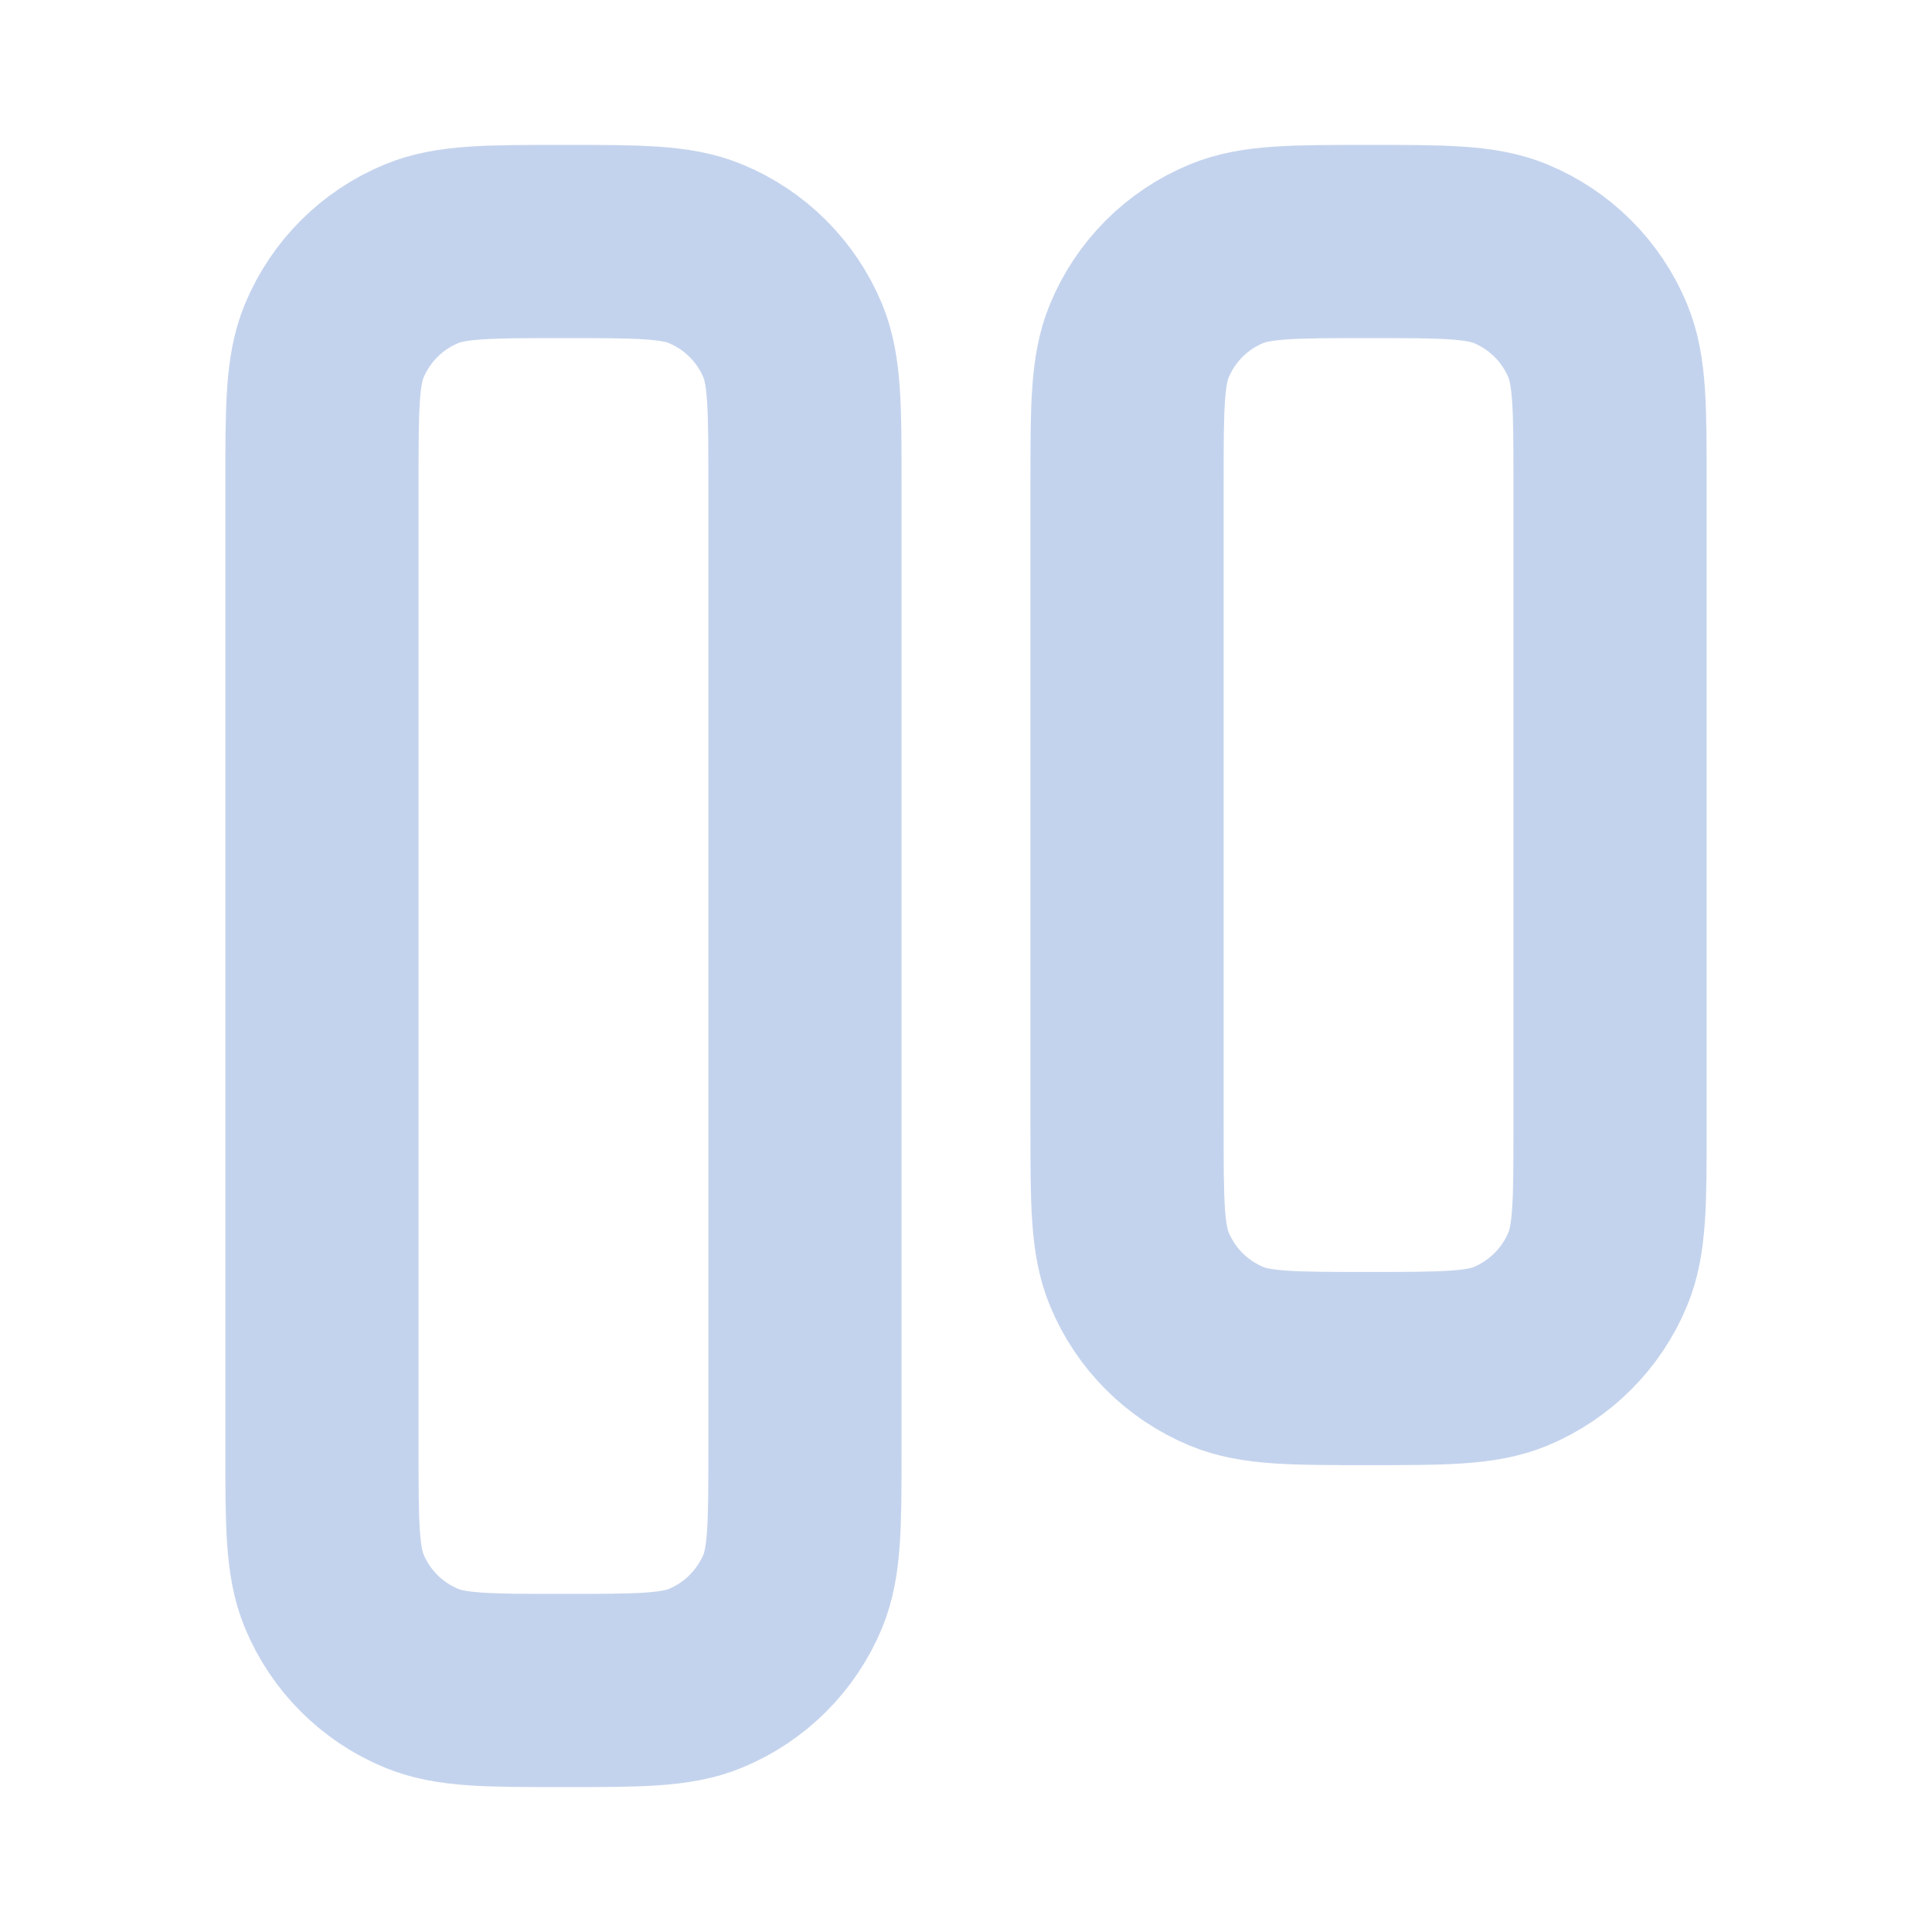
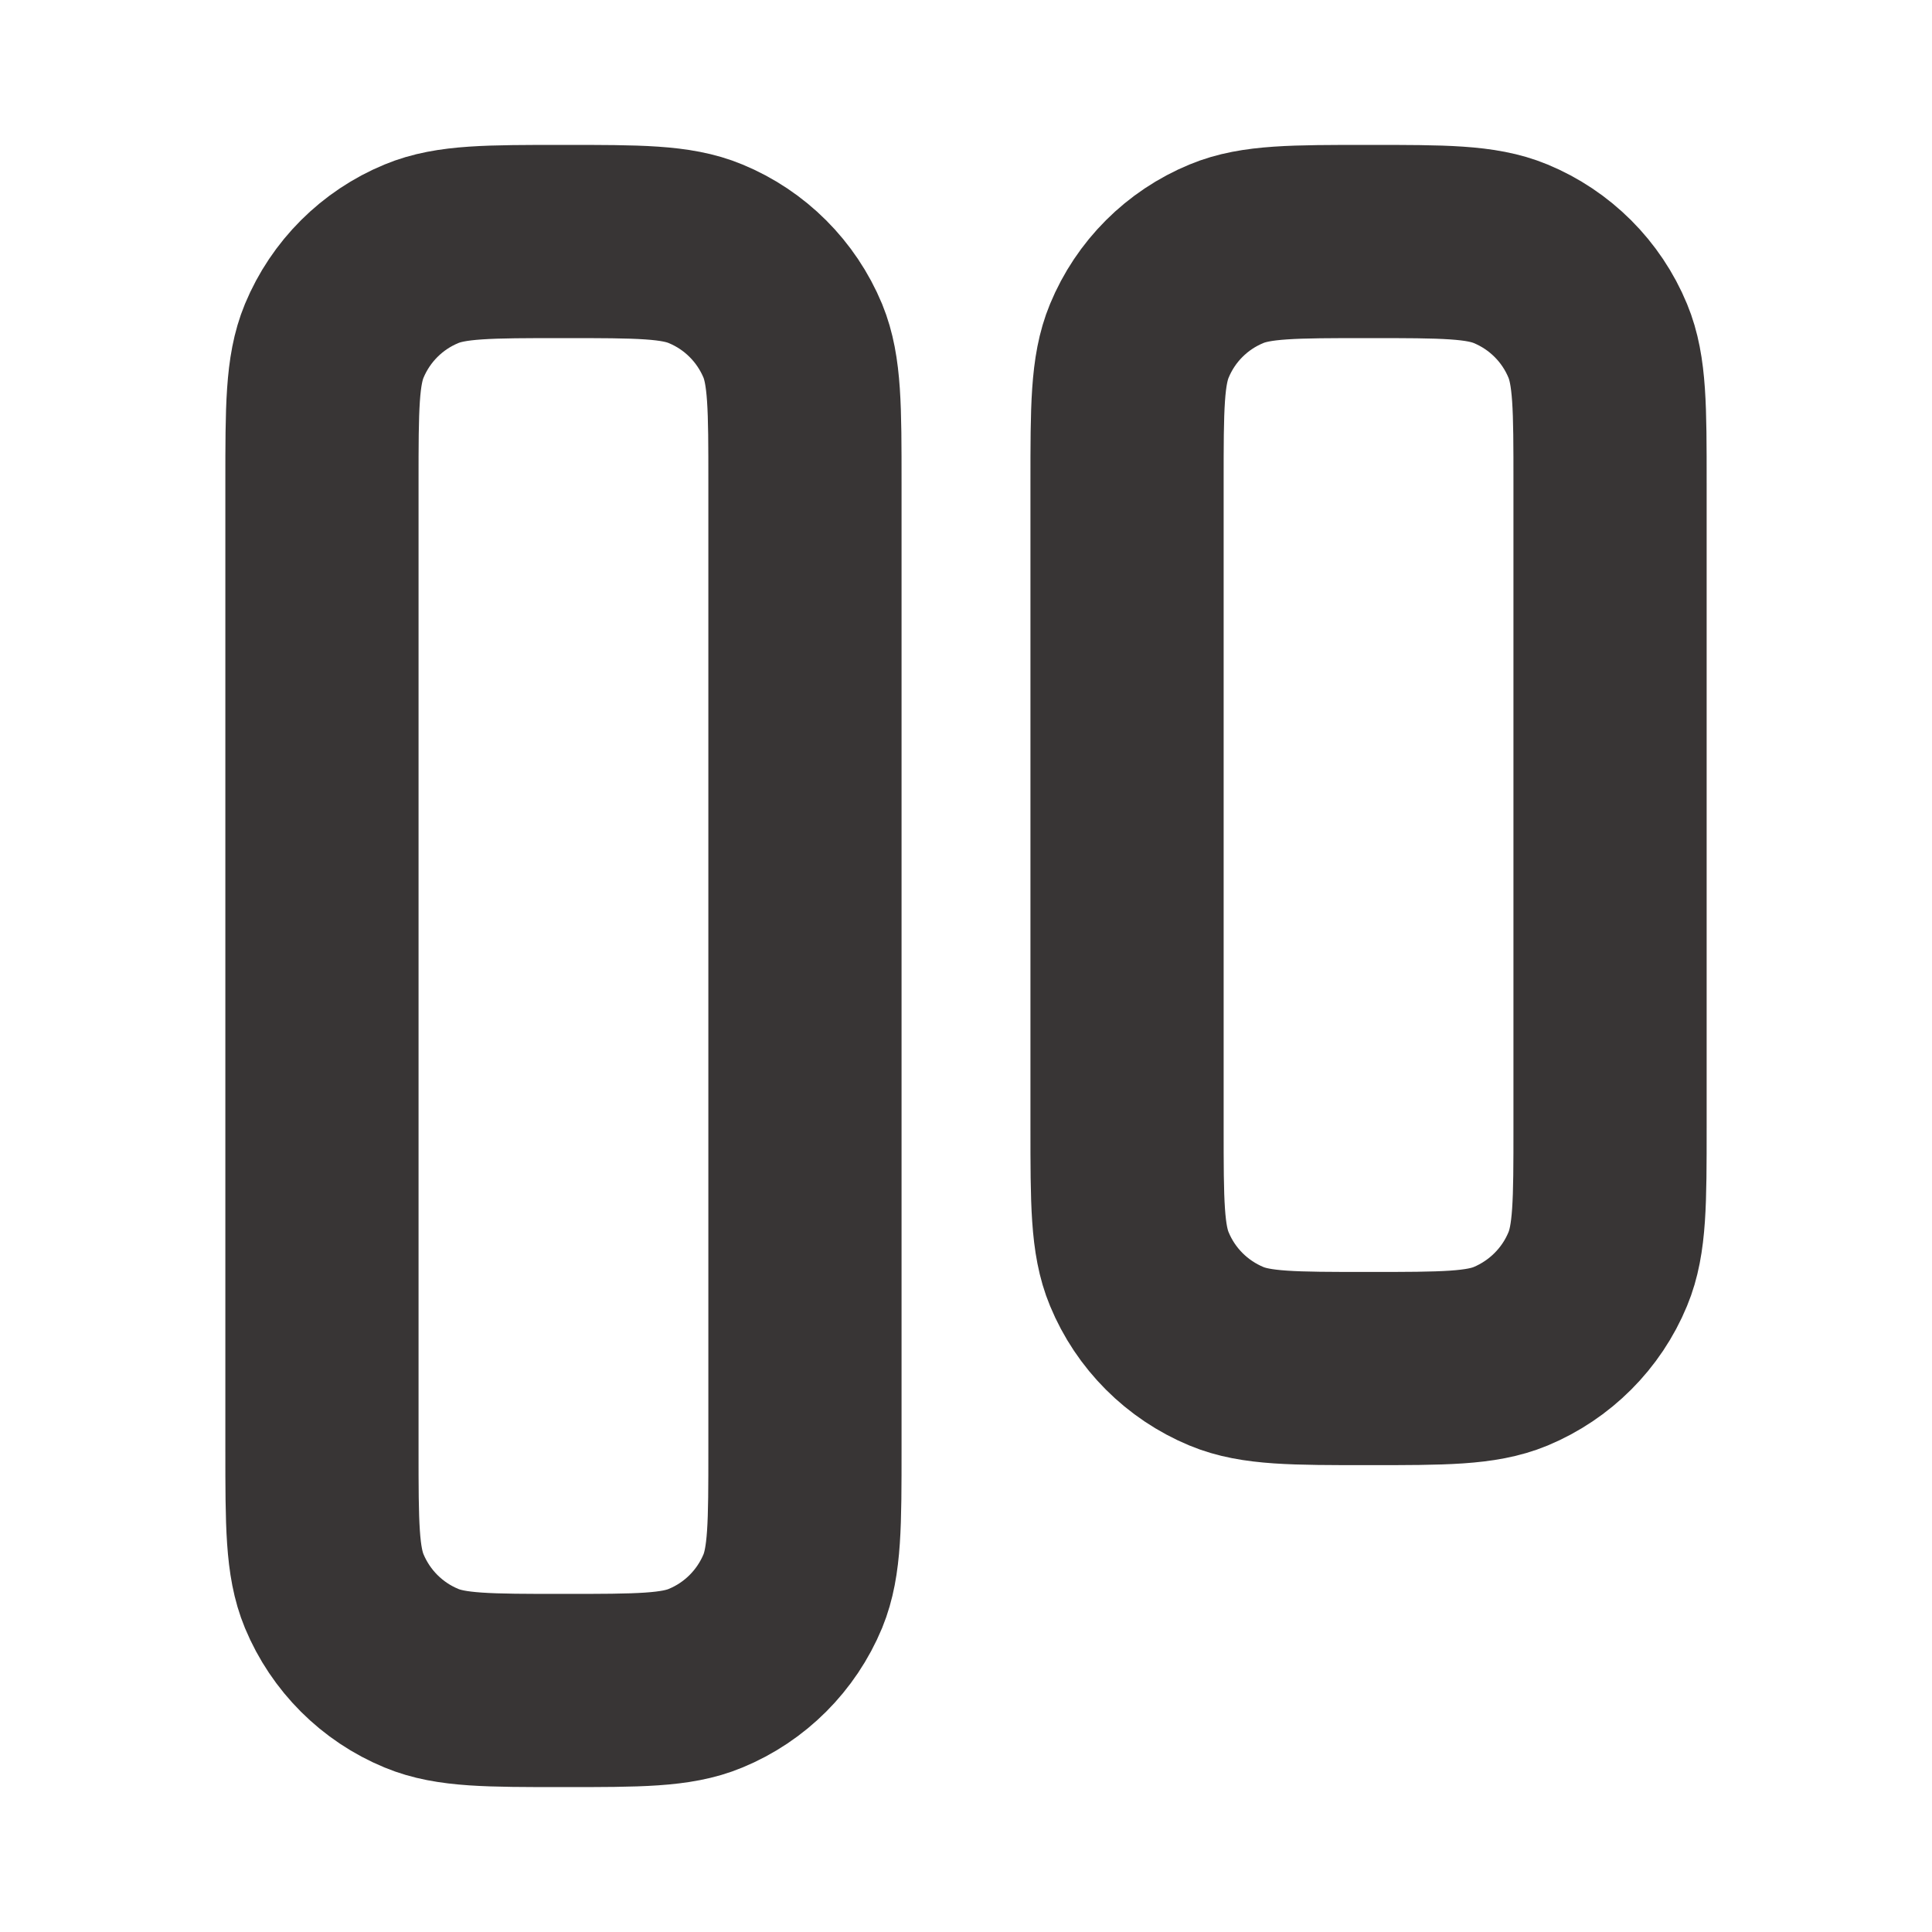
<svg xmlns="http://www.w3.org/2000/svg" width="14" height="14" viewBox="0 0 14 14" fill="none">
  <g id="align-top-arrow-02">
    <g id="Icon">
-       <path d="M5.833 10.5V3.5C5.833 2.956 5.833 2.685 5.745 2.47C5.626 2.184 5.399 1.957 5.113 1.839C4.899 1.75 4.627 1.75 4.083 1.75C3.54 1.75 3.268 1.75 3.054 1.839C2.768 1.957 2.541 2.184 2.422 2.47C2.333 2.685 2.333 2.956 2.333 3.5V10.5C2.333 11.044 2.333 11.315 2.422 11.53C2.541 11.816 2.768 12.043 3.054 12.161C3.268 12.25 3.54 12.25 4.083 12.25C4.627 12.25 4.899 12.25 5.113 12.161C5.399 12.043 5.626 11.816 5.745 11.53C5.833 11.315 5.833 11.044 5.833 10.5Z" stroke="#C4D3ED" stroke-width="1.4" stroke-linecap="round" stroke-linejoin="round" />
-       <path d="M11.667 8.167V3.5C11.667 2.956 11.667 2.685 11.578 2.47C11.46 2.184 11.232 1.957 10.947 1.839C10.732 1.75 10.46 1.75 9.917 1.75C9.373 1.75 9.101 1.75 8.887 1.839C8.601 1.957 8.374 2.184 8.256 2.47C8.167 2.685 8.167 2.956 8.167 3.5V8.167C8.167 8.71 8.167 8.982 8.256 9.196C8.374 9.482 8.601 9.709 8.887 9.828C9.101 9.917 9.373 9.917 9.917 9.917C10.46 9.917 10.732 9.917 10.947 9.828C11.232 9.709 11.46 9.482 11.578 9.196C11.667 8.982 11.667 8.71 11.667 8.167Z" stroke="#C4D3ED" stroke-width="1.4" stroke-linecap="round" stroke-linejoin="round" />
+       <path d="M5.833 10.5V3.5C5.833 2.956 5.833 2.685 5.745 2.47C5.626 2.184 5.399 1.957 5.113 1.839C4.899 1.75 4.627 1.75 4.083 1.75C3.54 1.75 3.268 1.75 3.054 1.839C2.768 1.957 2.541 2.184 2.422 2.47C2.333 2.685 2.333 2.956 2.333 3.5V10.5C2.333 11.044 2.333 11.315 2.422 11.53C2.541 11.816 2.768 12.043 3.054 12.161C3.268 12.25 3.54 12.25 4.083 12.25C4.627 12.25 4.899 12.25 5.113 12.161C5.399 12.043 5.626 11.816 5.745 11.53C5.833 11.315 5.833 11.044 5.833 10.5Z" stroke="#383535" stroke-width="1.4" stroke-linecap="round" stroke-linejoin="round" />
+       <path d="M11.667 8.167V3.5C11.667 2.956 11.667 2.685 11.578 2.47C11.46 2.184 11.232 1.957 10.947 1.839C10.732 1.75 10.46 1.75 9.917 1.75C9.373 1.75 9.101 1.75 8.887 1.839C8.601 1.957 8.374 2.184 8.256 2.47C8.167 2.685 8.167 2.956 8.167 3.5V8.167C8.167 8.71 8.167 8.982 8.256 9.196C8.374 9.482 8.601 9.709 8.887 9.828C9.101 9.917 9.373 9.917 9.917 9.917C10.46 9.917 10.732 9.917 10.947 9.828C11.232 9.709 11.46 9.482 11.578 9.196C11.667 8.982 11.667 8.71 11.667 8.167Z" stroke="#383535" stroke-width="1.4" stroke-linecap="round" stroke-linejoin="round" />
    </g>
  </g>
</svg>
